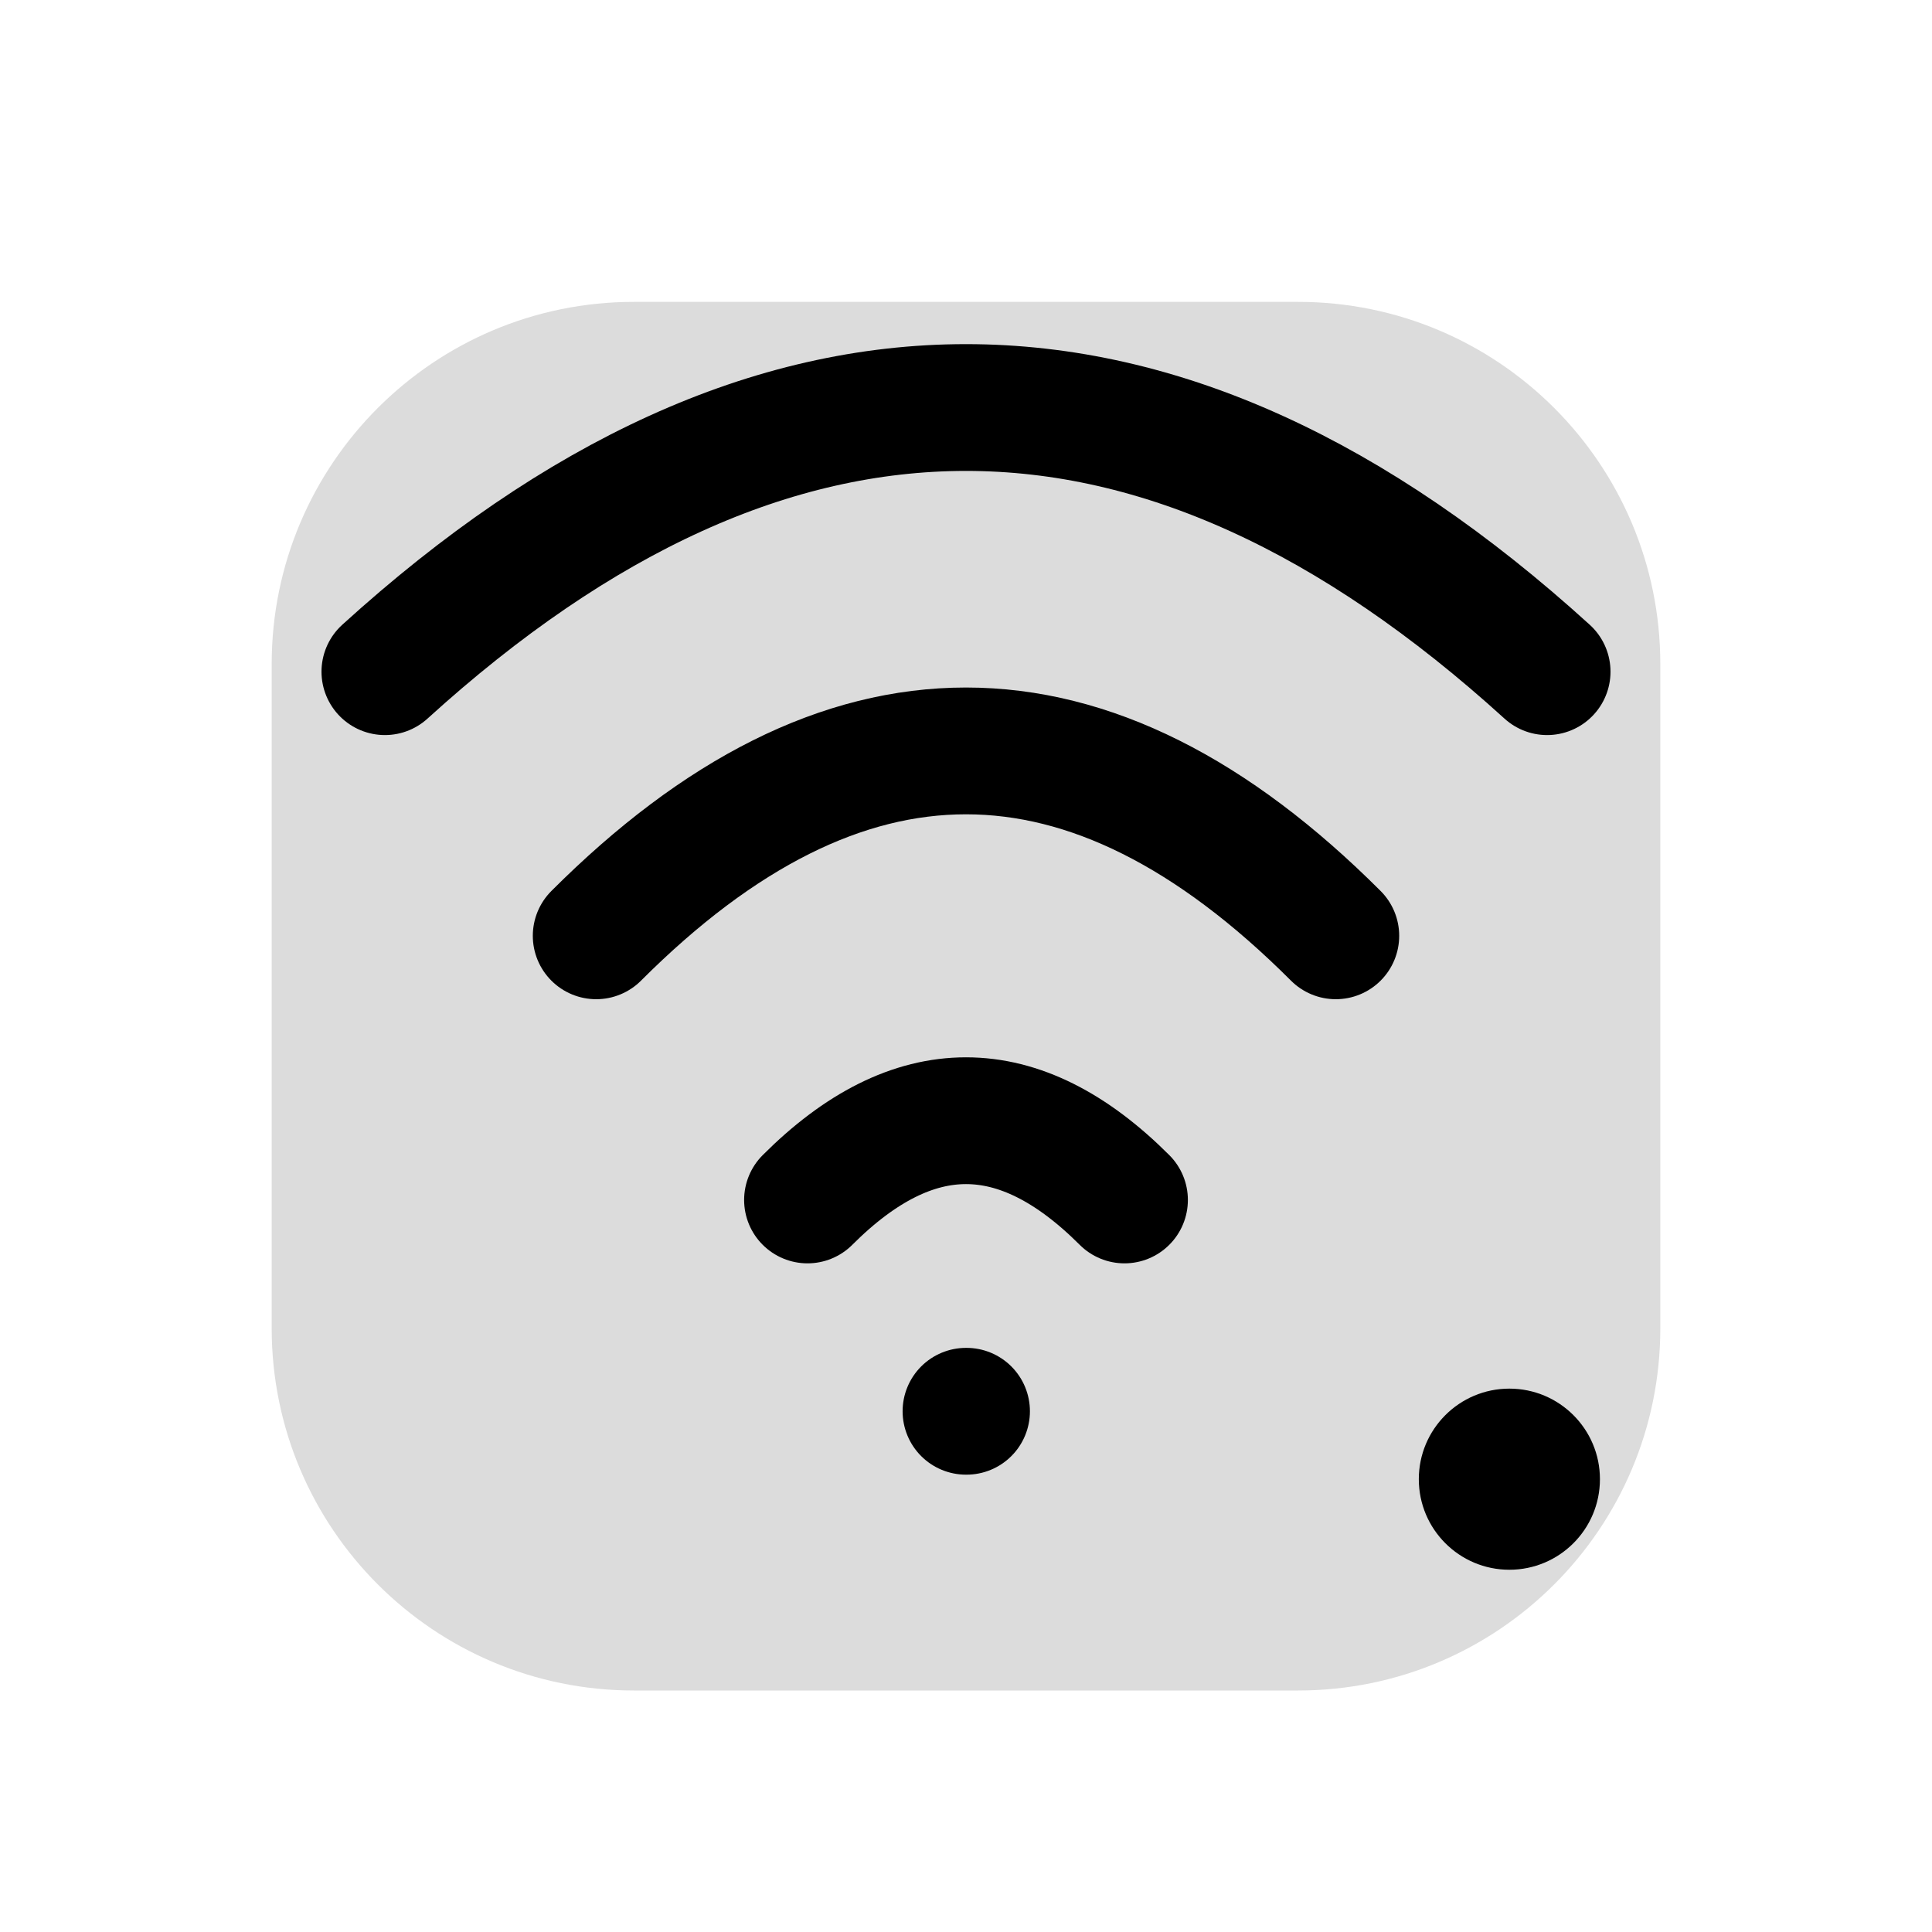
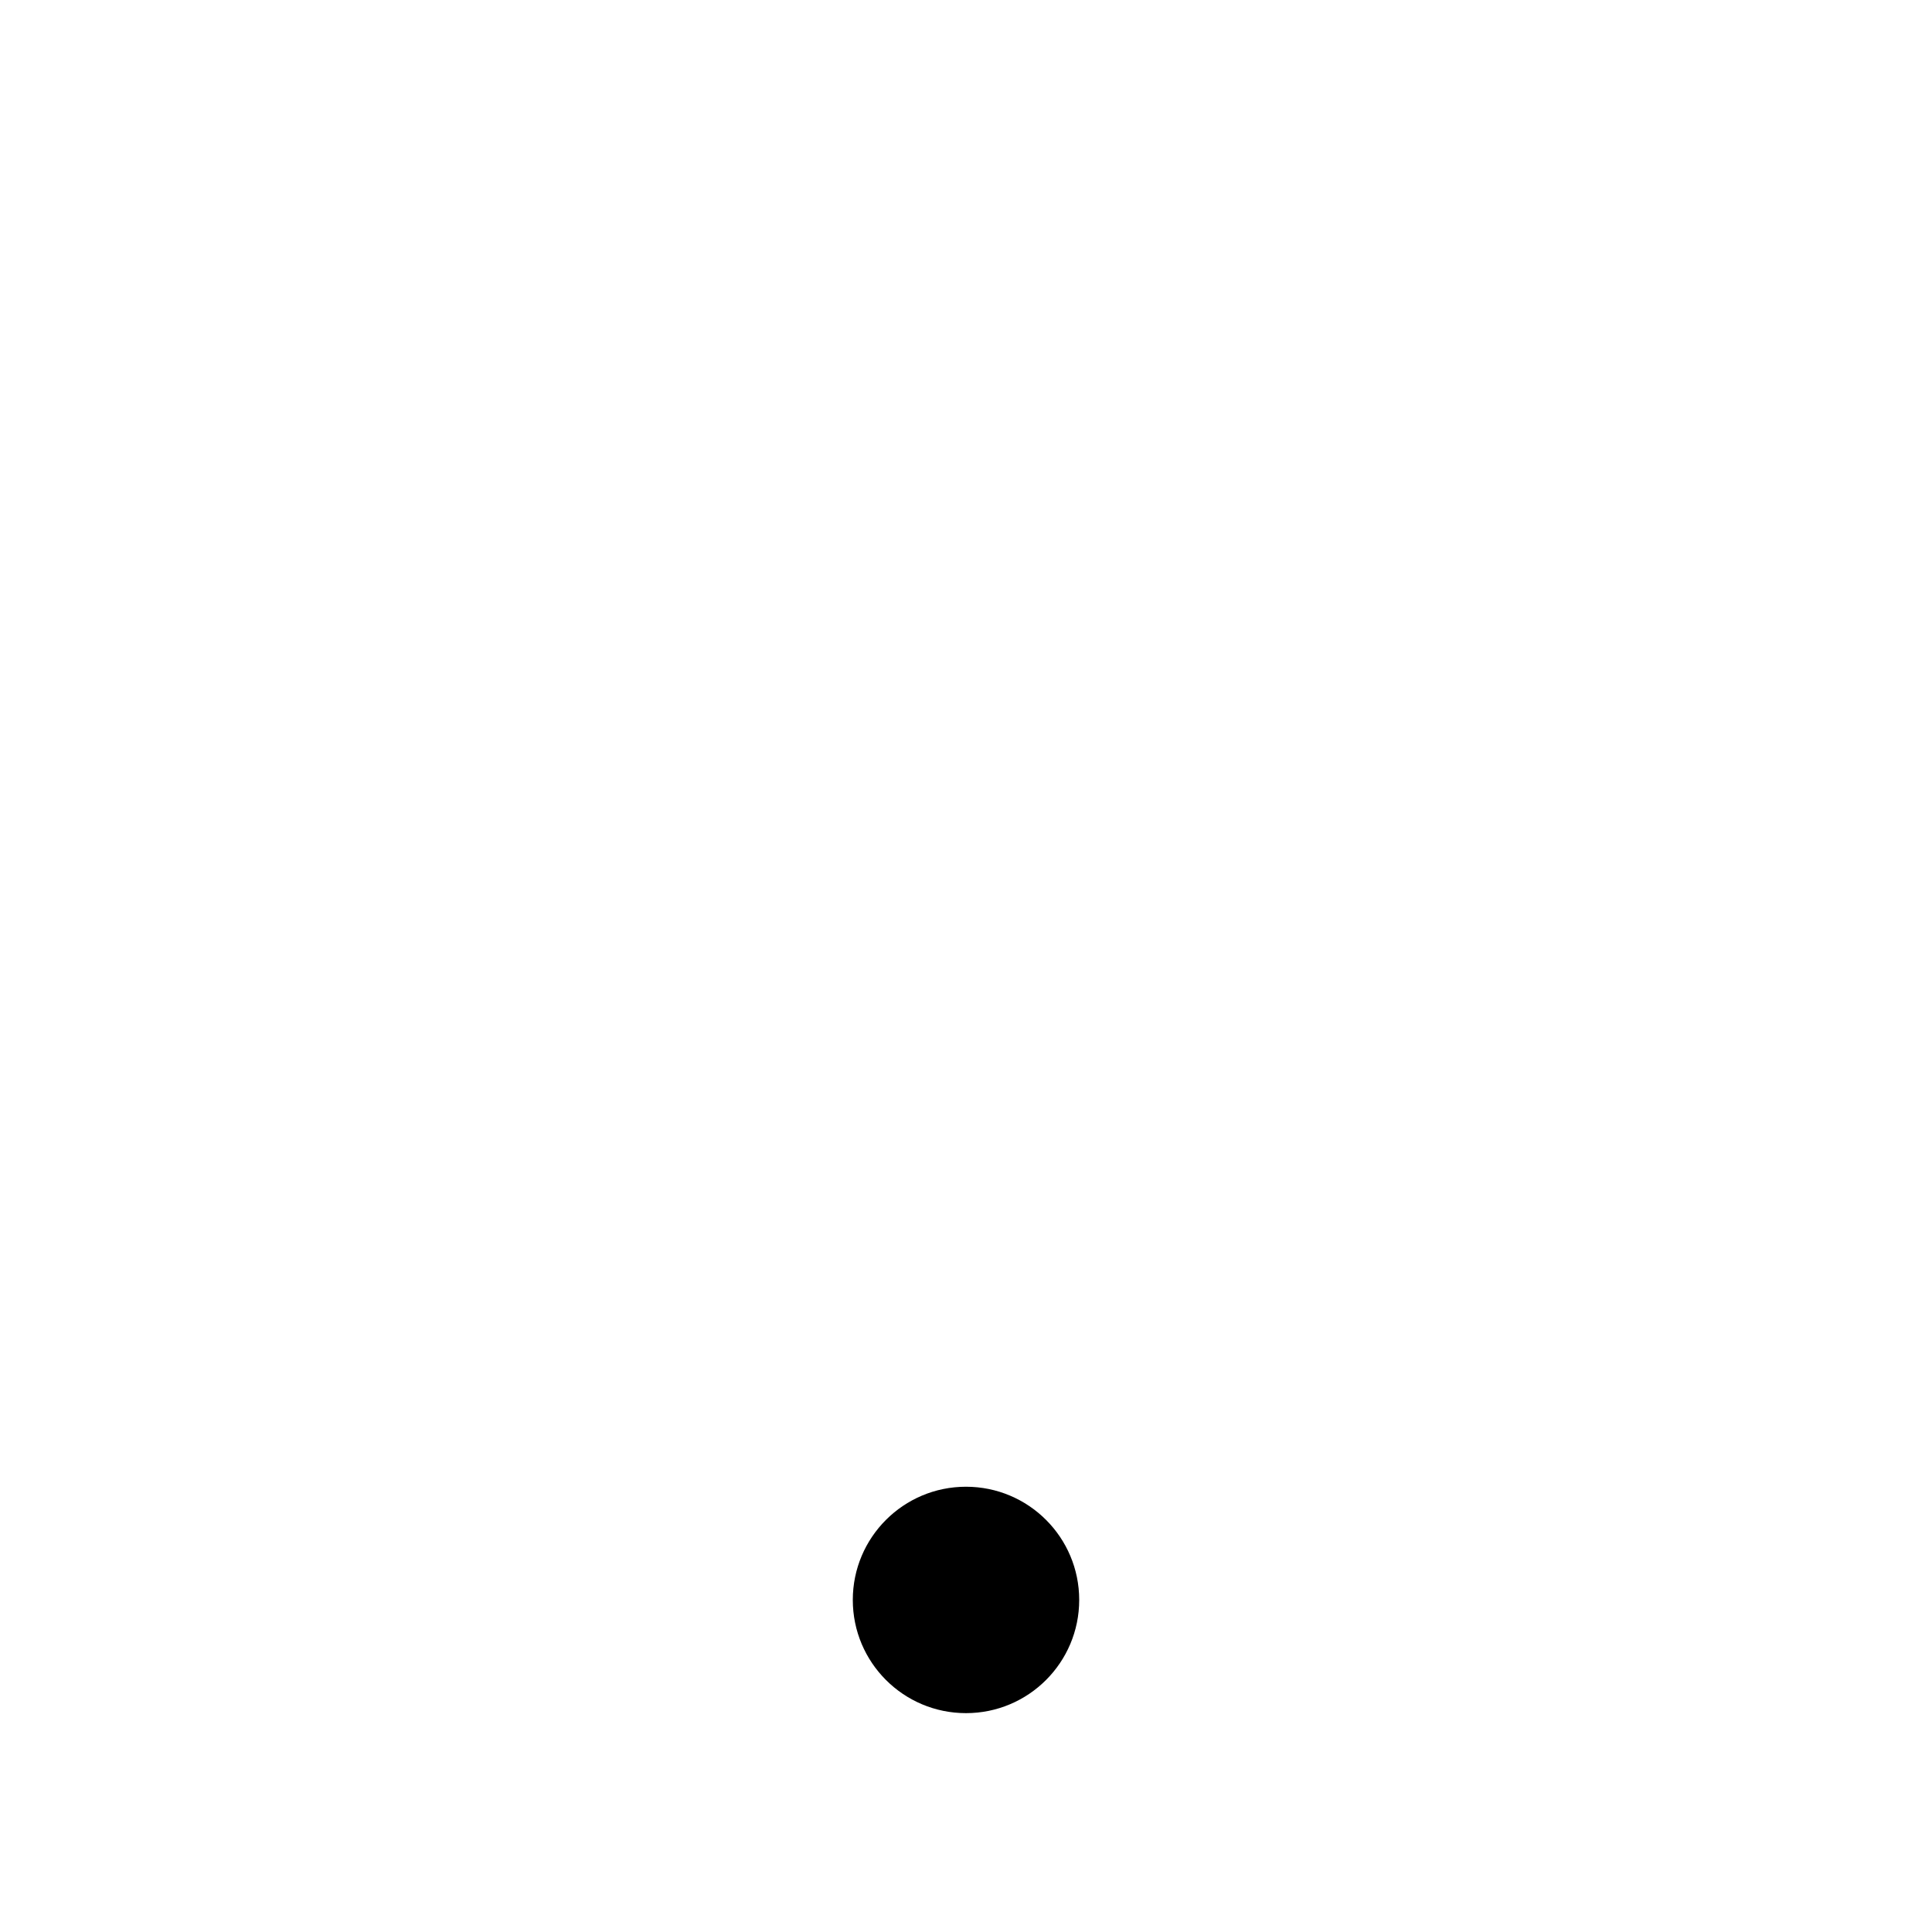
<svg xmlns="http://www.w3.org/2000/svg" width="64" height="64" viewBox="0 0 64 64">
-   <style id="current-color-scheme">.ColorScheme-Highlight { color:@ACCENT@; }</style>
-   <rect x="9" y="10" width="46" height="46" rx="12" fill="#000" opacity=".14" />
-   <defs>
-     <linearGradient id="metal" x2=".4" y2="1">
-       <stop stop-color="@DEVICE_HIGHLIGHT@" />
-       <stop offset="1" stop-color="@DEVICE_SHADE@" />
-     </linearGradient>
-   </defs>
-   <g transform="translate(11 10) scale(1.75)">
-     <path d="M1 7q11-10 22 0M5 12q7-7 14 0m-10 5q3-3 6 0m-3 4h.01" fill="none" stroke="url(#metal)" stroke-width="2.4" stroke-linecap="round" stroke-linejoin="round" />
-   </g>
-   <circle cx="50" cy="49" r="3" class="ColorScheme-Highlight" fill="currentColor" />
+   <circle cx="32" cy="53" r="3.75" fill="@STATUS_GLYPH@" />
+   <path d="M 22.5 42.8 A 14.0 14.0 0 0 1 41.5 42.8" fill="none" stroke="@STATUS_GLYPH@" stroke-width="4.5" stroke-linecap="round" />
+   <path d="M 14.3 34.0 A 26.0 26.0 0 0 1 49.7 34.0" fill="none" stroke="@STATUS_GLYPH@" stroke-width="4.5" stroke-linecap="round" />
+   <path d="M 6.1 25.2 A 38.0 38.0 0 0 1 57.9 25.2" fill="none" stroke="@STATUS_GLYPH@" stroke-width="4.5" stroke-linecap="round" />
</svg>
